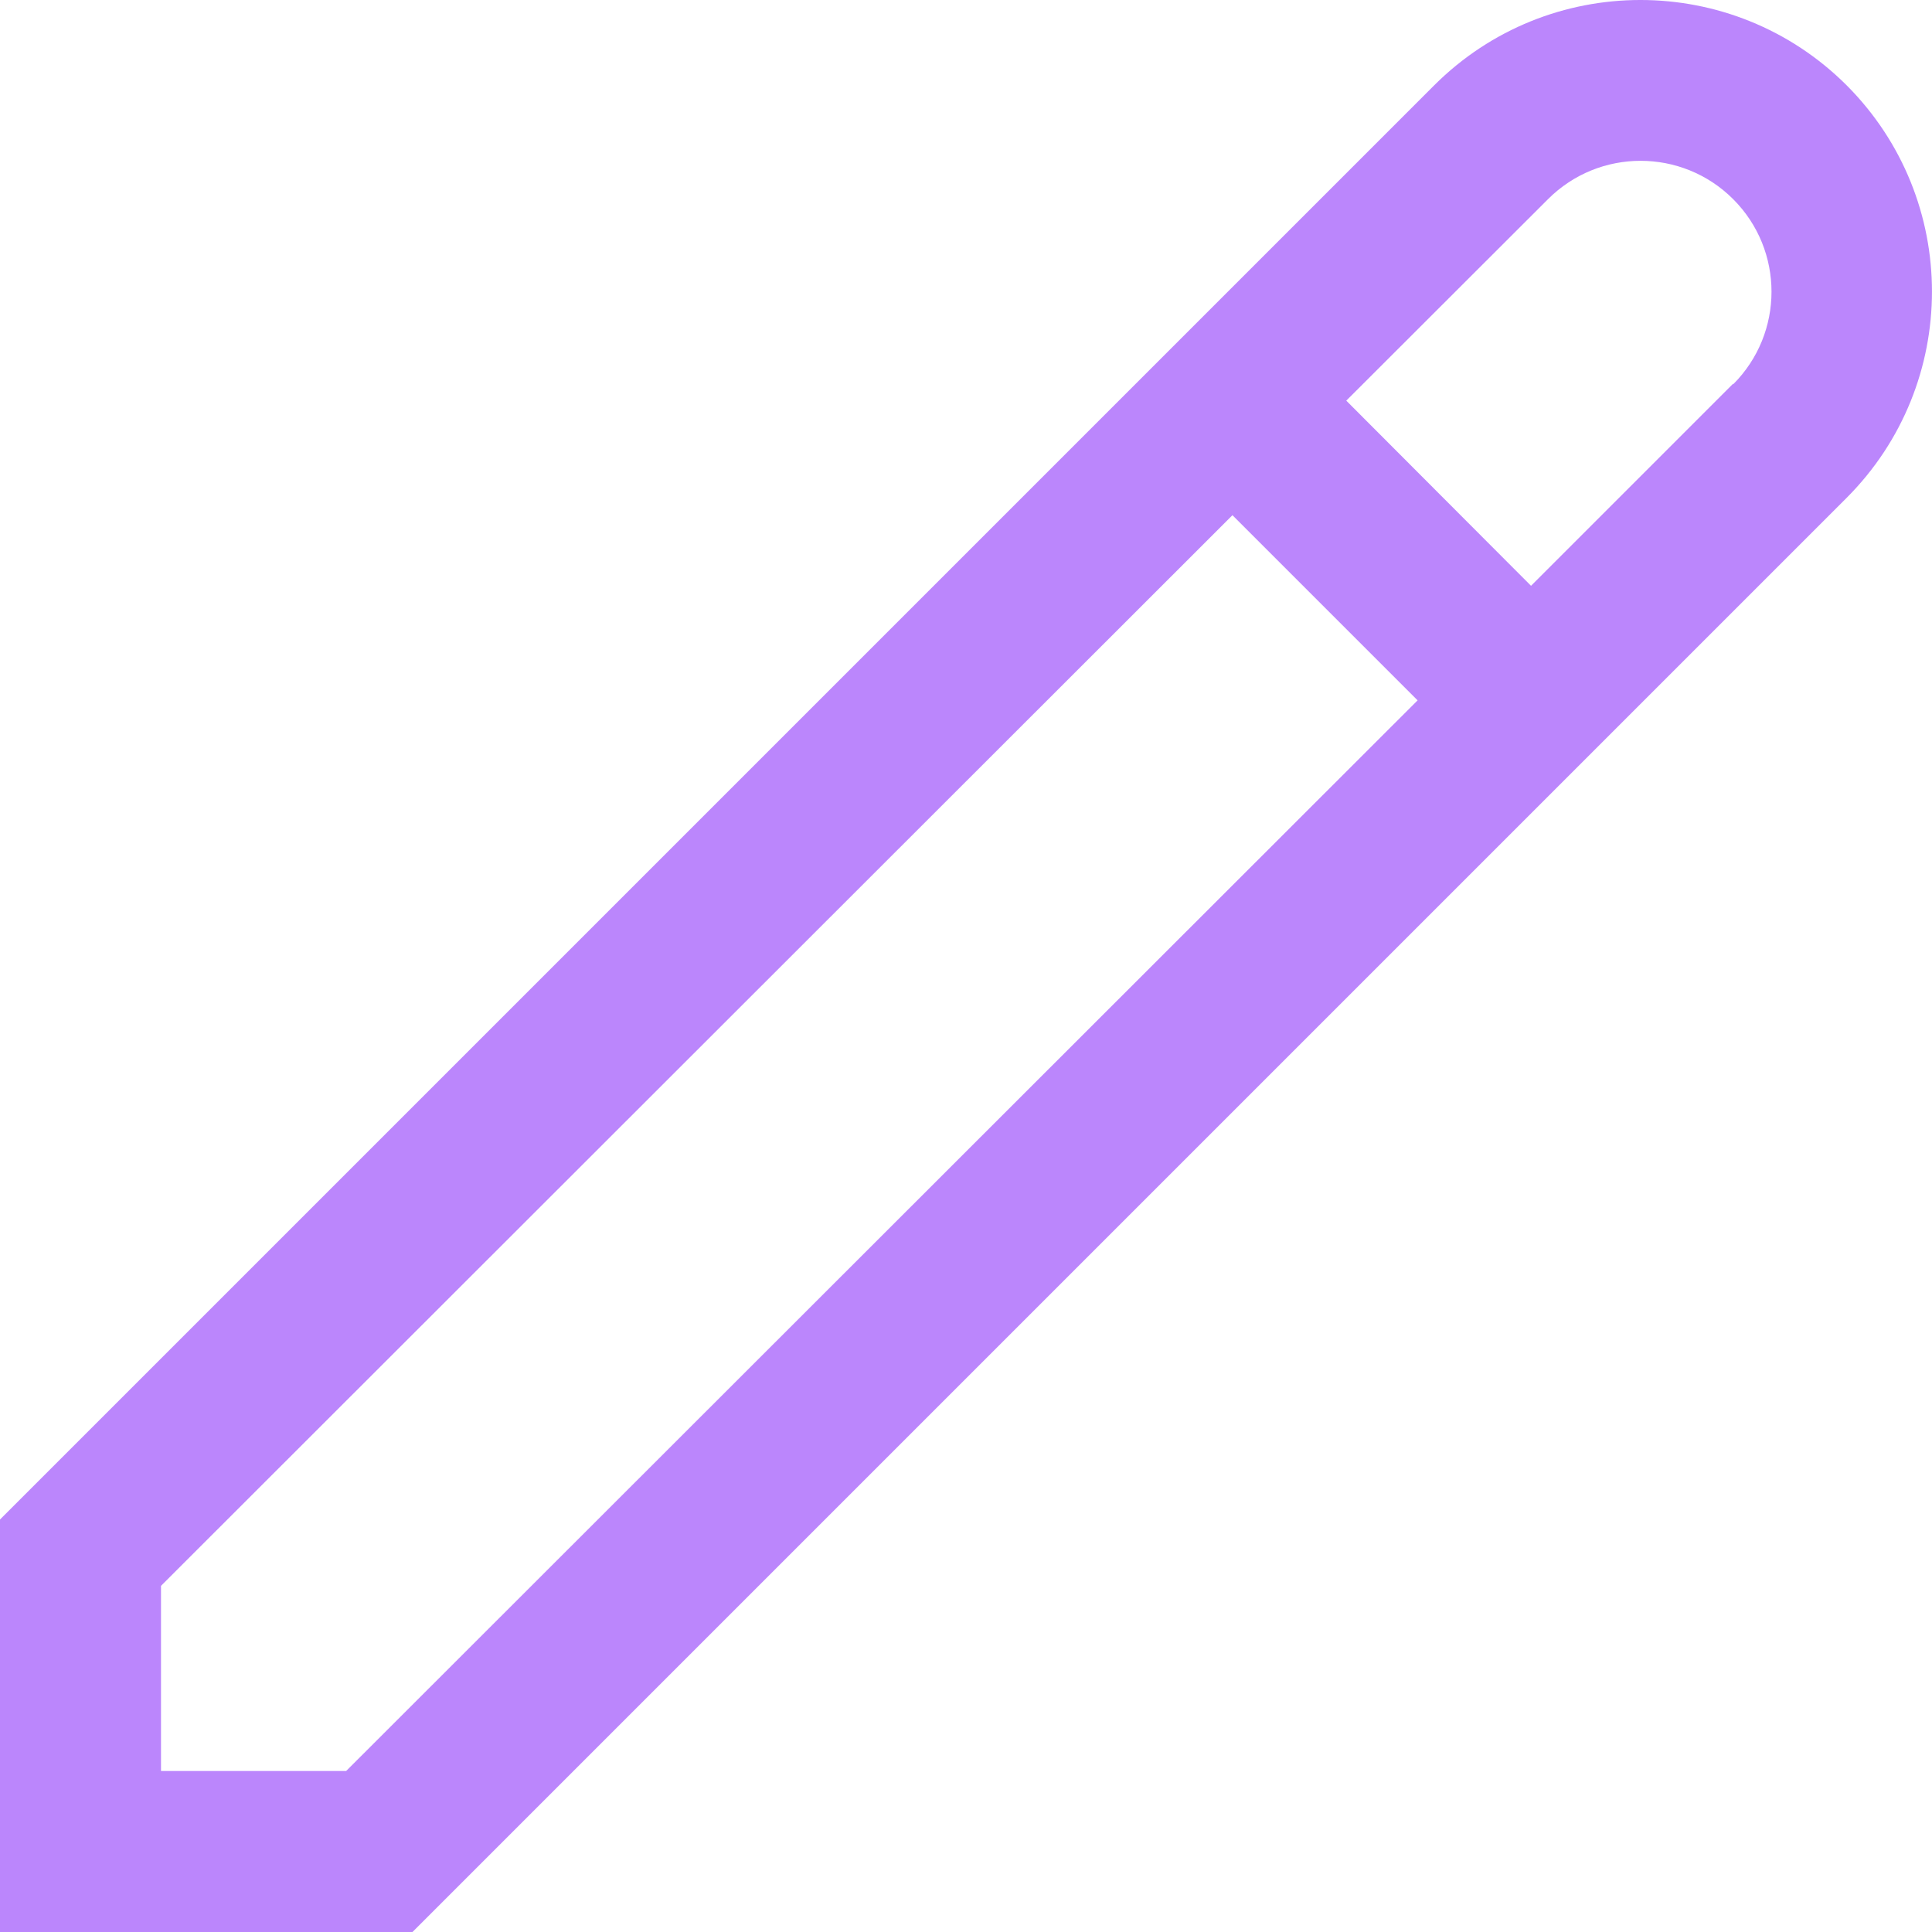
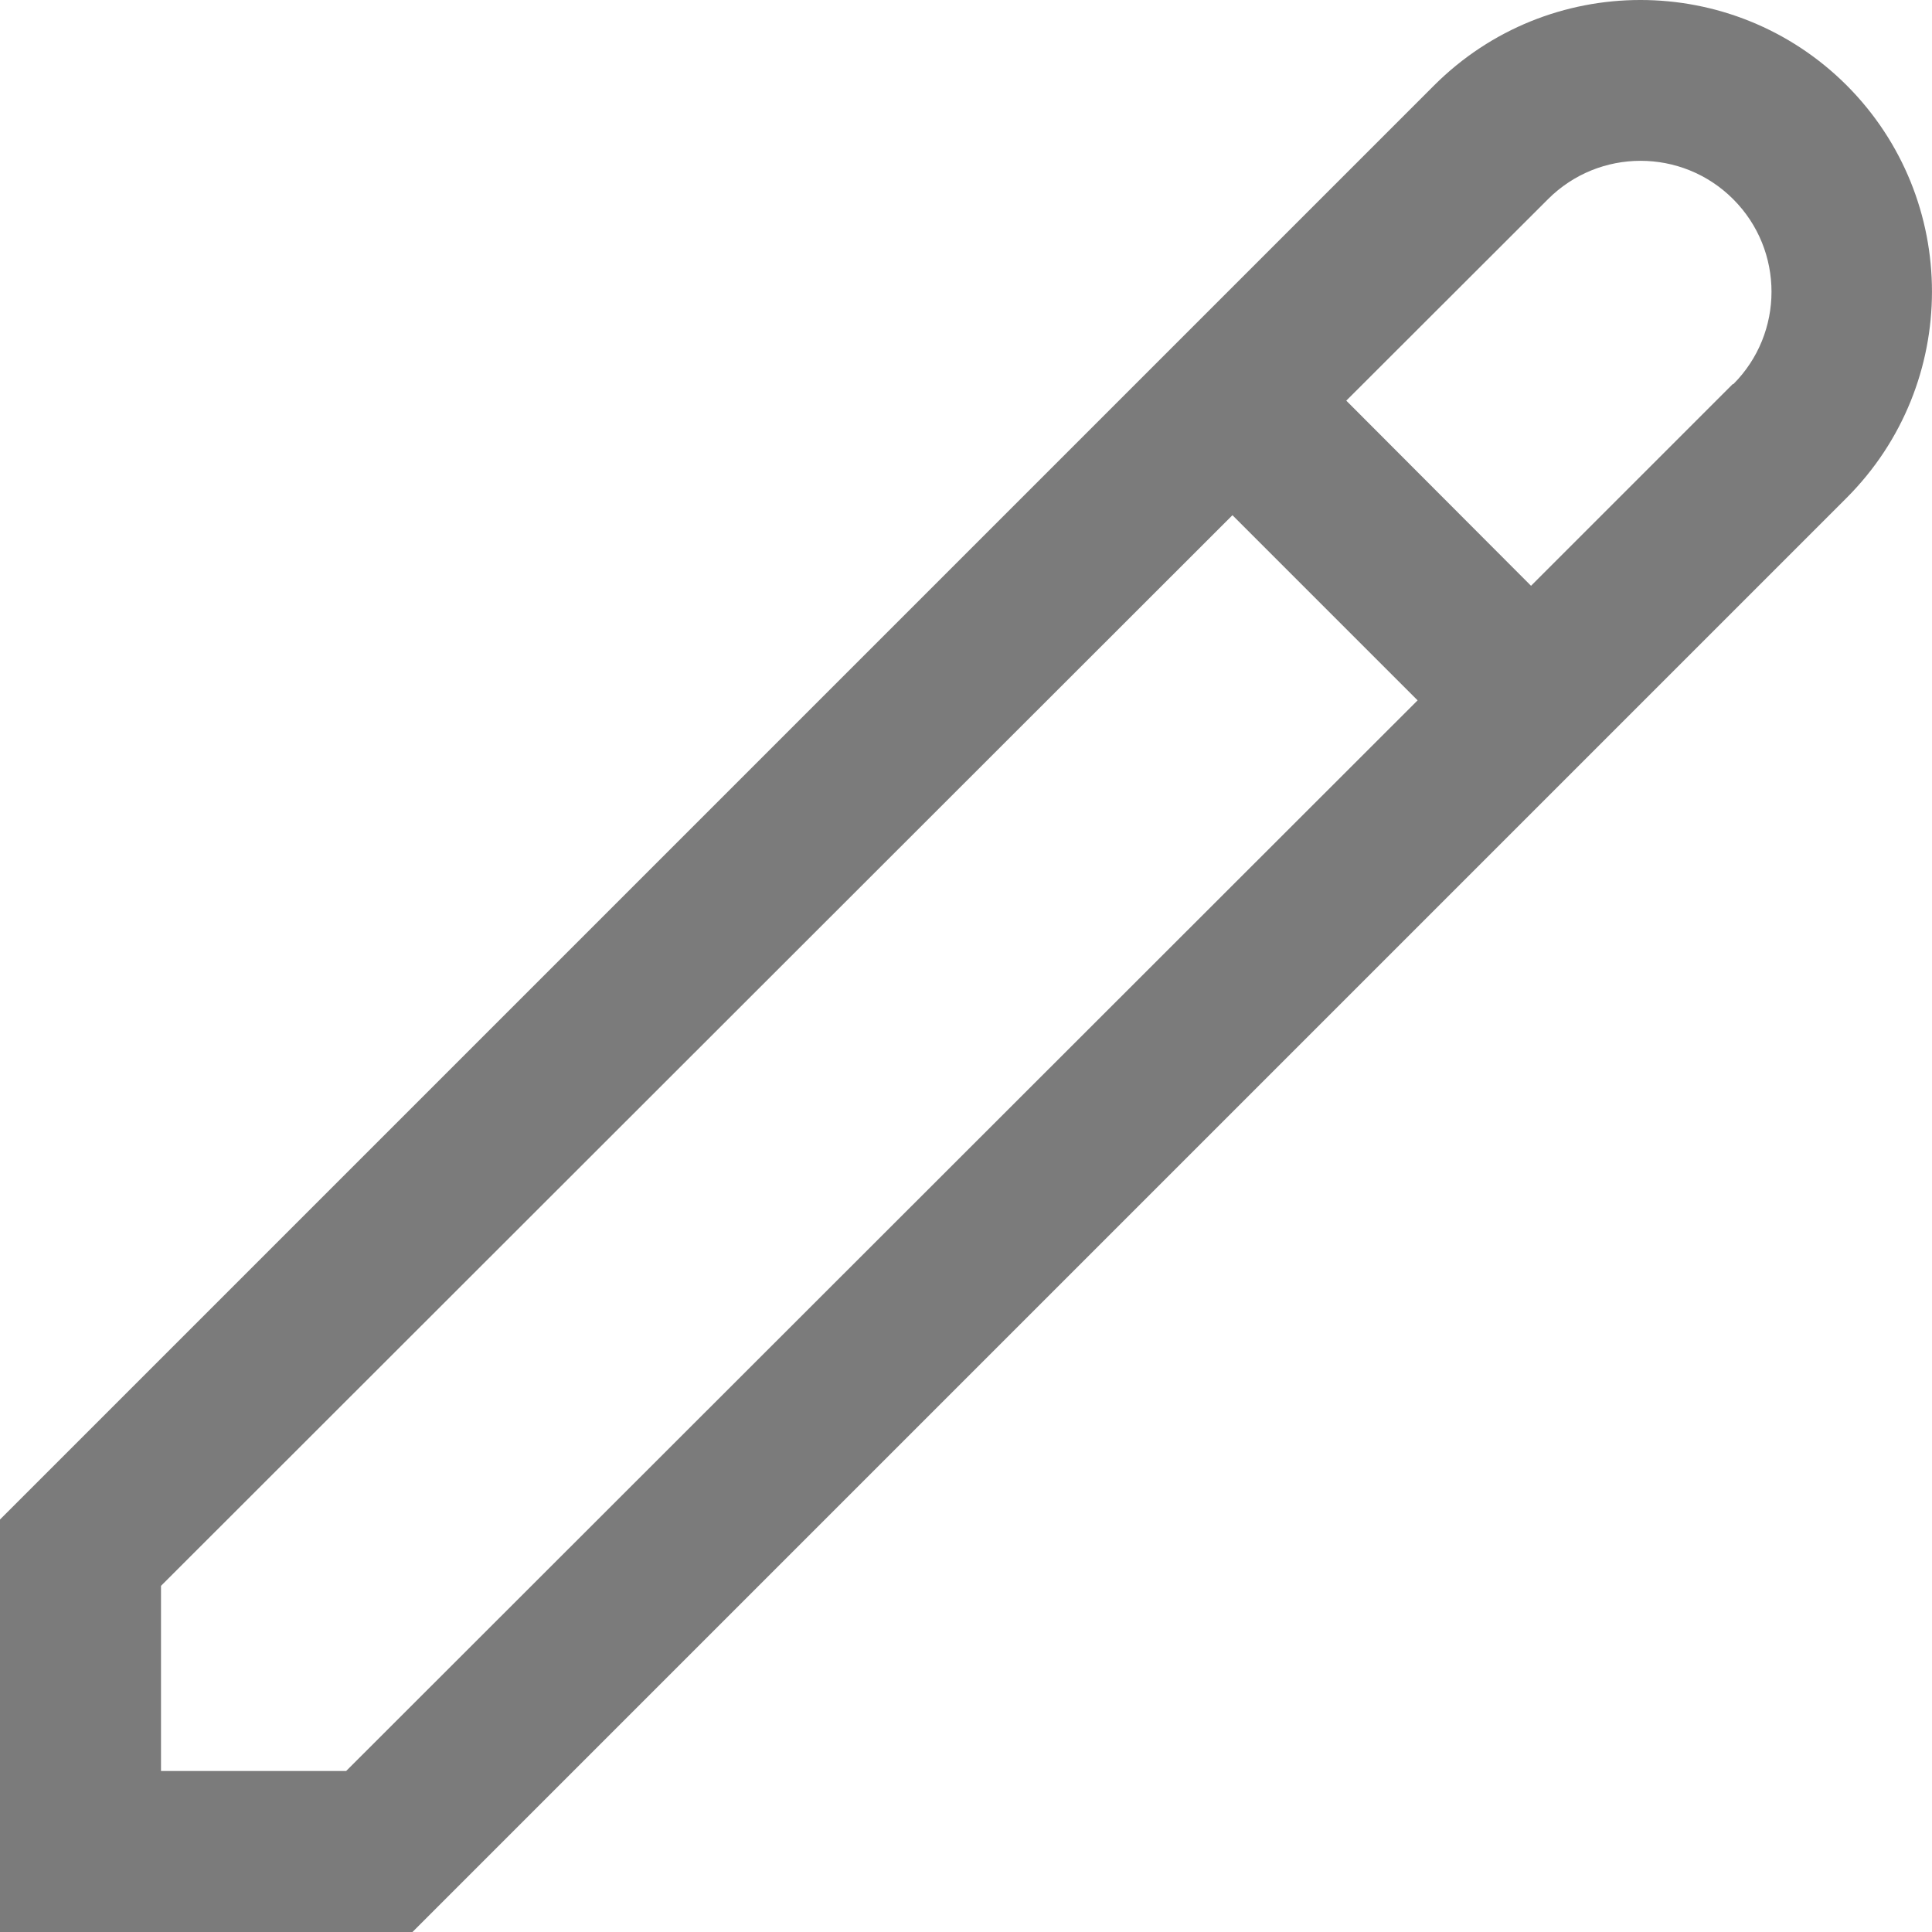
<svg xmlns="http://www.w3.org/2000/svg" viewBox="0 0 24 24" width="300" height="300" version="1.1">
  <g width="100%" height="100%" transform="matrix(1,0,0,1,0,0)">
    <g id="_01_align_center" data-name="01 align center">
-       <path d="M22.94,1.06a3.626,3.626,0,0,0-5.124,0L0,18.876V24H5.124L22.94,6.184A3.627,3.627,0,0,0,22.94,1.06ZM4.3,22H2V19.7L15.31,6.4l2.3,2.3ZM21.526,4.77,19.019,7.277l-2.295-2.3L19.23,2.474a1.624,1.624,0,0,1,2.3,2.3Z" fill="#bb86fc" fill-opacity="1" data-original-color="#000000ff" stroke="none" stroke-opacity="1" />
+       <path d="M22.94,1.06a3.626,3.626,0,0,0-5.124,0L0,18.876V24H5.124L22.94,6.184A3.627,3.627,0,0,0,22.94,1.06ZM4.3,22H2V19.7L15.31,6.4l2.3,2.3ZM21.526,4.77,19.019,7.277l-2.295-2.3L19.23,2.474a1.624,1.624,0,0,1,2.3,2.3Z" fill="#7b7b7b" fill-opacity="1" data-original-color="#000000ff" stroke="none" stroke-opacity="1" />
    </g>
  </g>
</svg>
